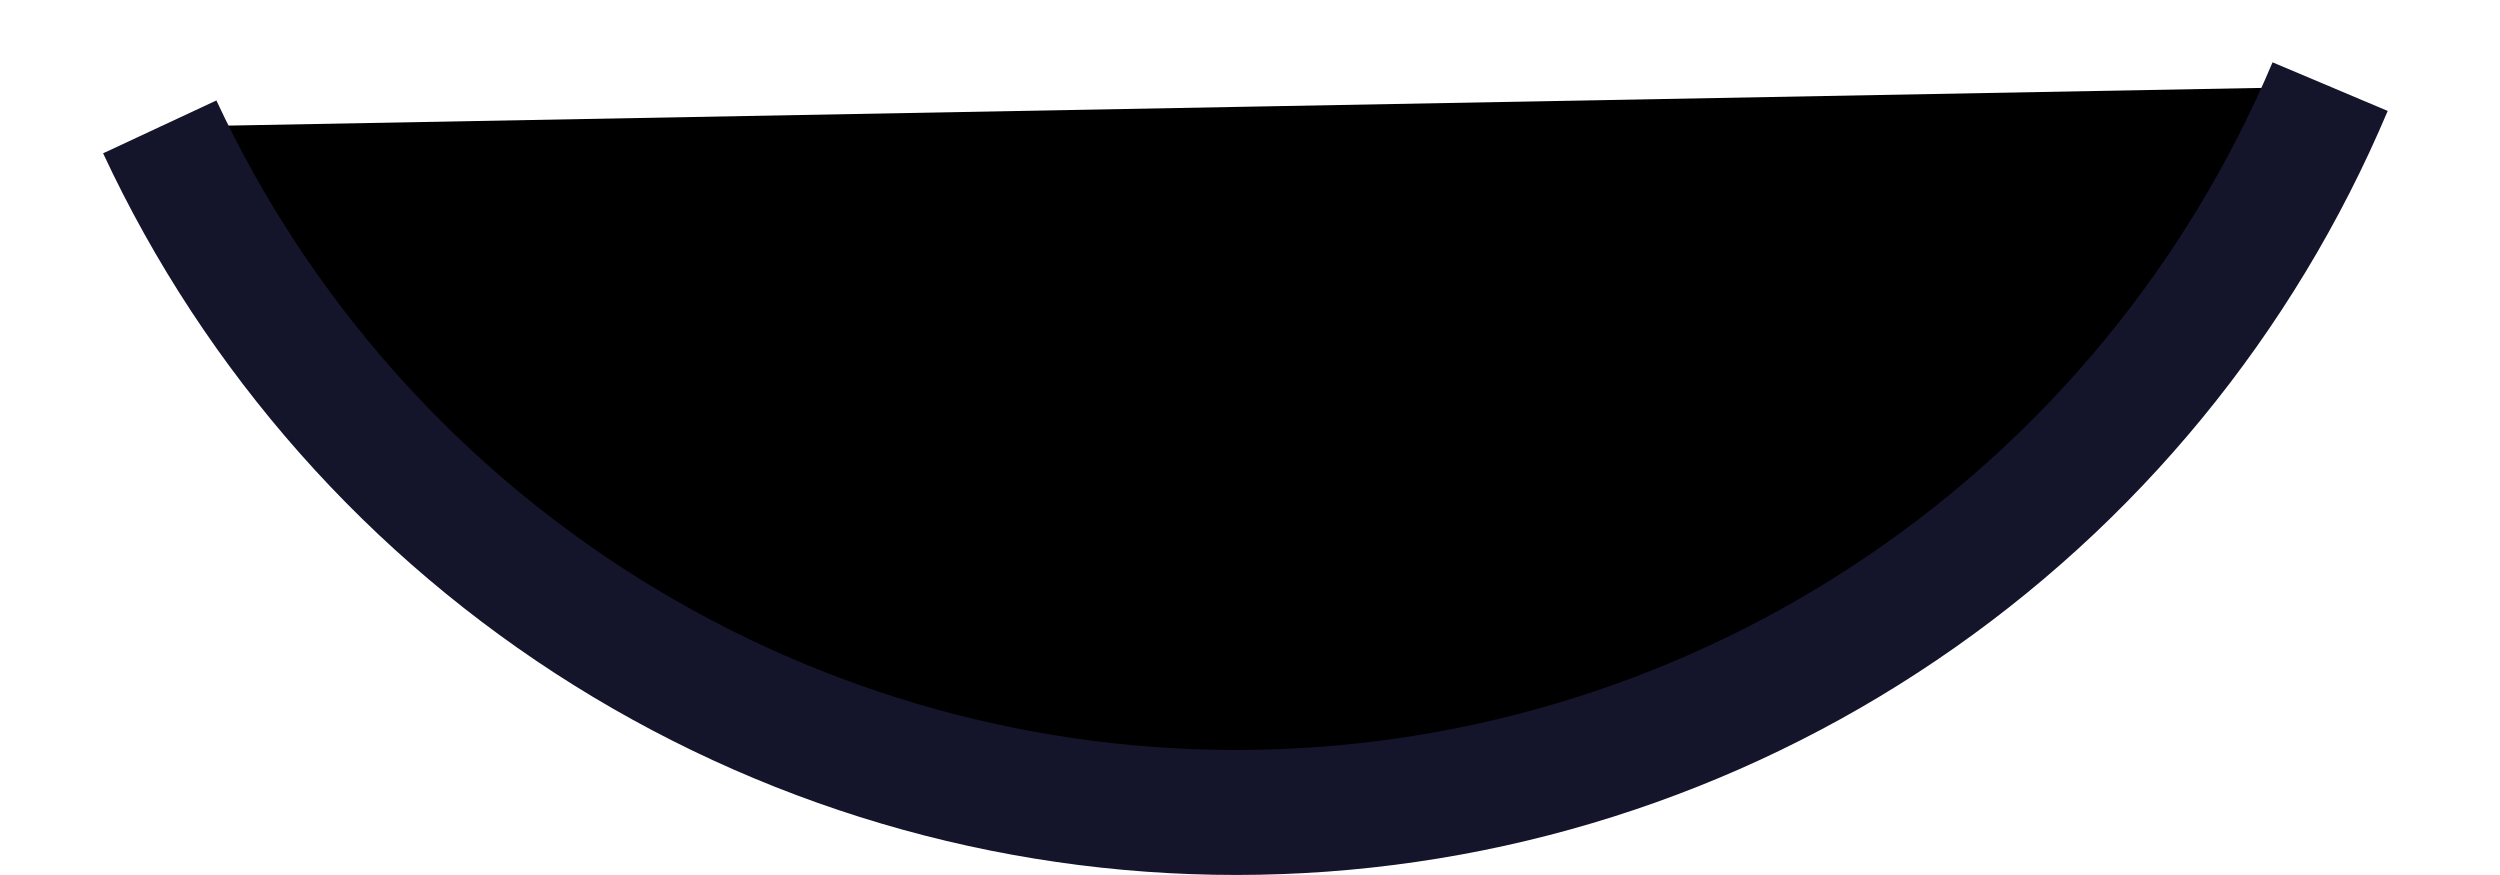
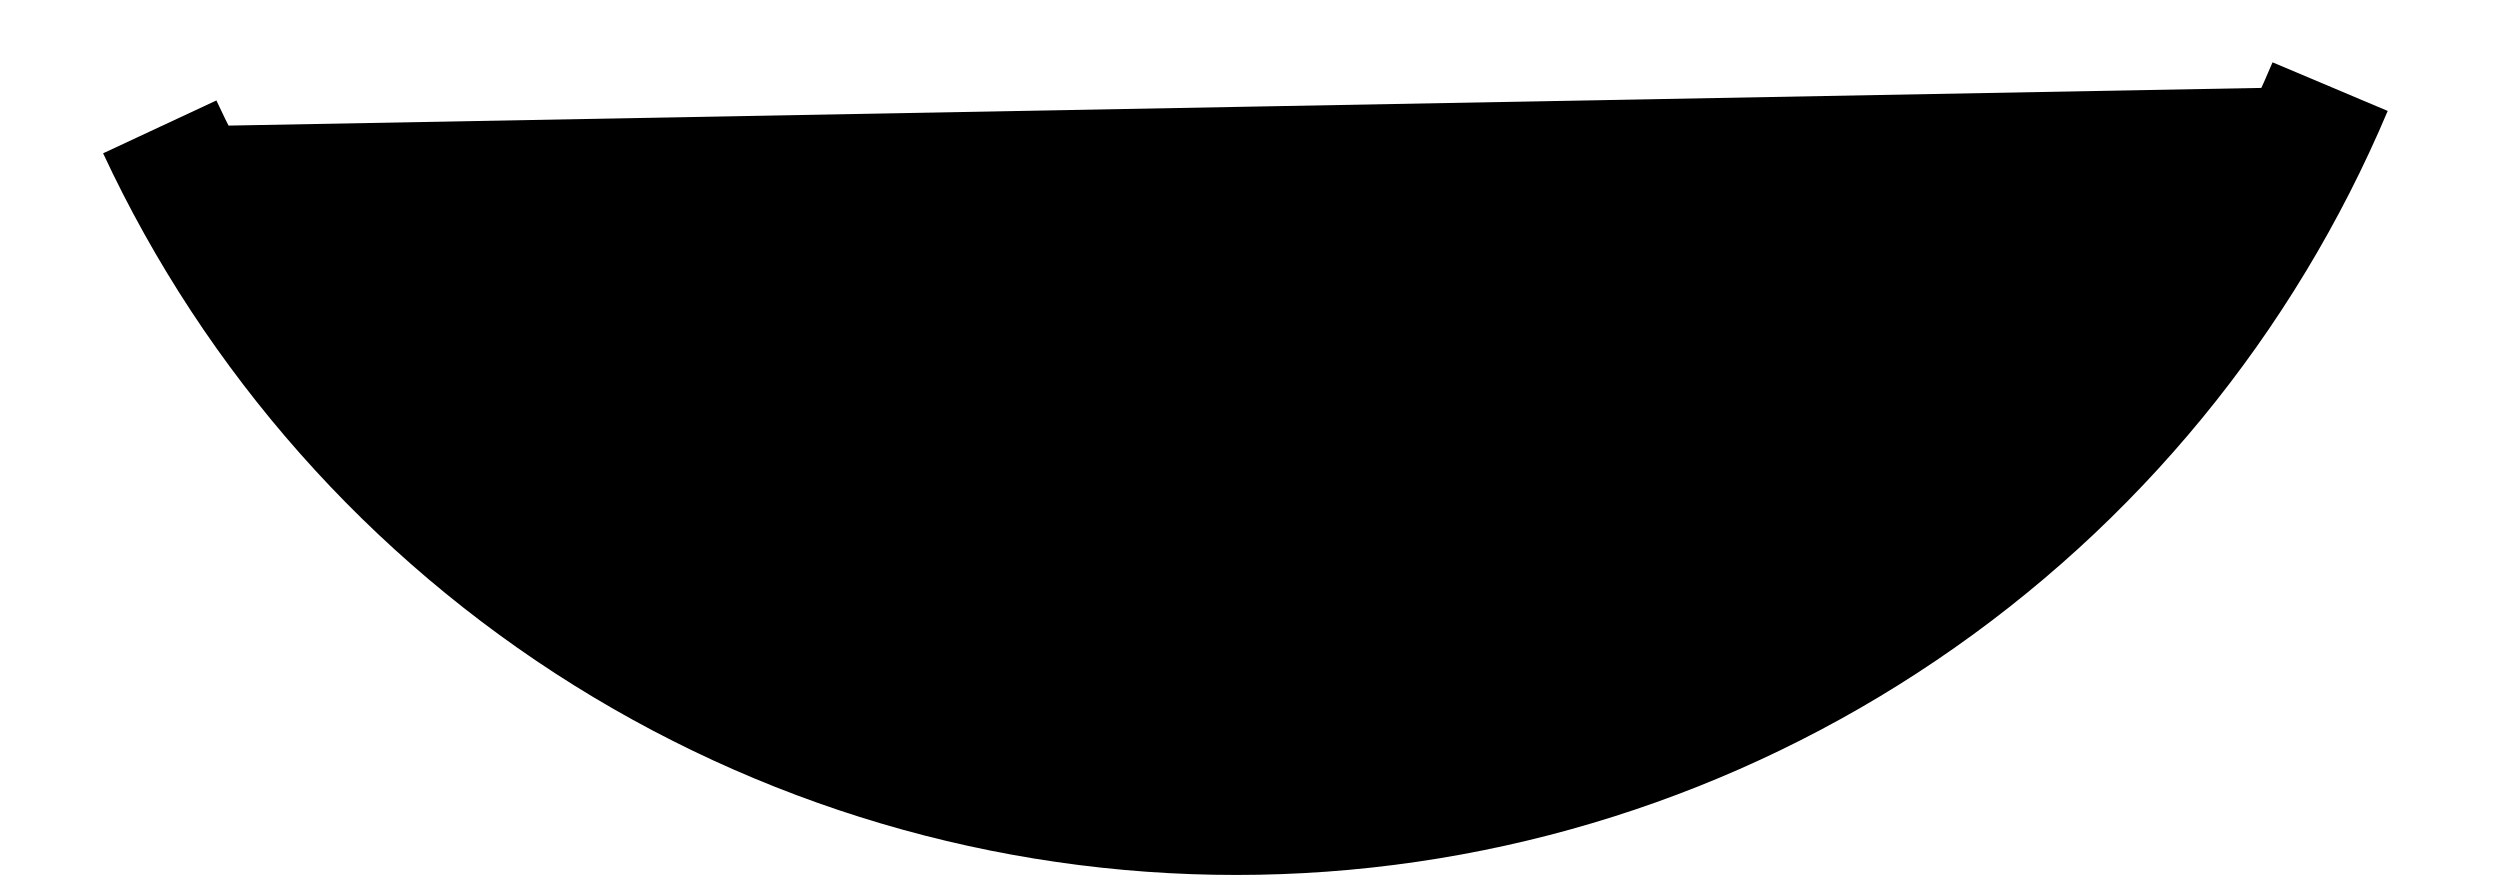
- <svg xmlns="http://www.w3.org/2000/svg" width="20" height="7" viewBox="0 0 20 7" fill="currentColor">
-   <path id="Ellipse 62" d="M18.641 0.693C17.926 2.387 16.736 3.837 15.213 4.867C13.691 5.898 11.902 6.464 10.064 6.498C8.226 6.532 6.418 6.032 4.858 5.059C3.299 4.086 2.055 2.681 1.278 1.015" stroke="#14142B" stroke-linejoin="round" />
+ <svg xmlns="http://www.w3.org/2000/svg" width="20" height="7" viewBox="0 0 20 7" stroke="currentColor">
+   <path id="Ellipse 62" d="M18.641 0.693C17.926 2.387 16.736 3.837 15.213 4.867C13.691 5.898 11.902 6.464 10.064 6.498C8.226 6.532 6.418 6.032 4.858 5.059C3.299 4.086 2.055 2.681 1.278 1.015" stroke="currentColor" stroke-linejoin="round" />
</svg>
